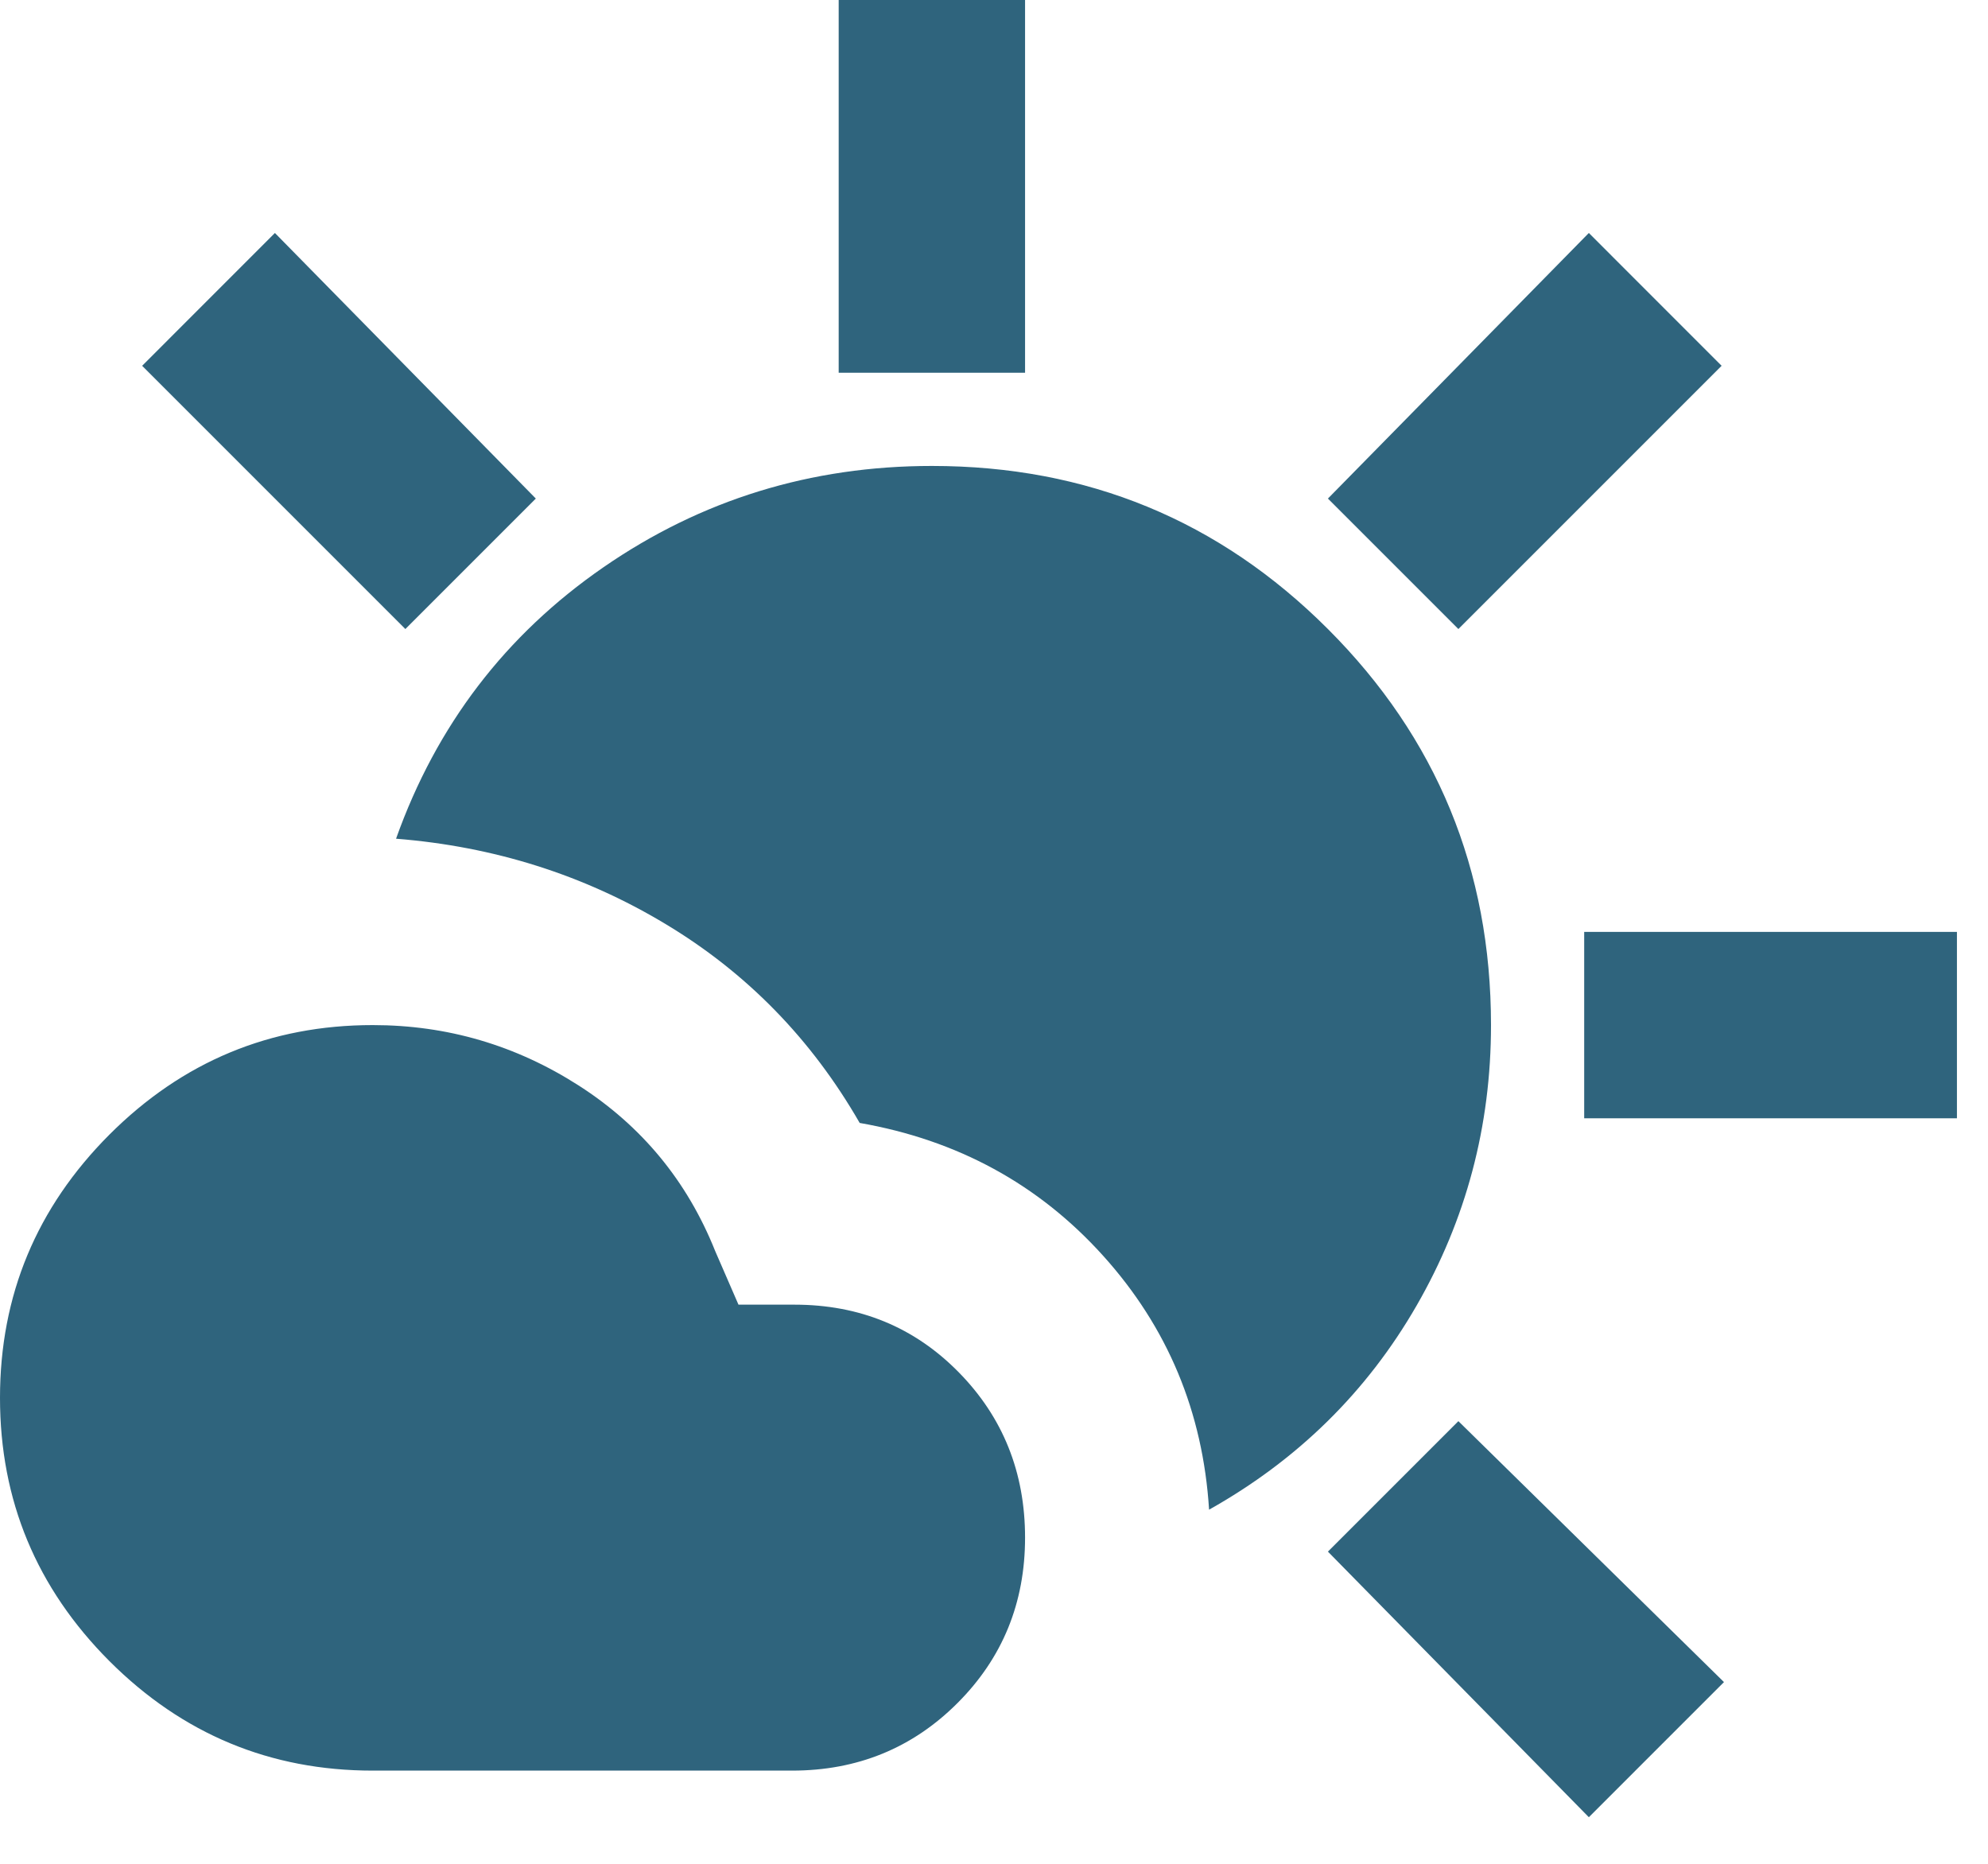
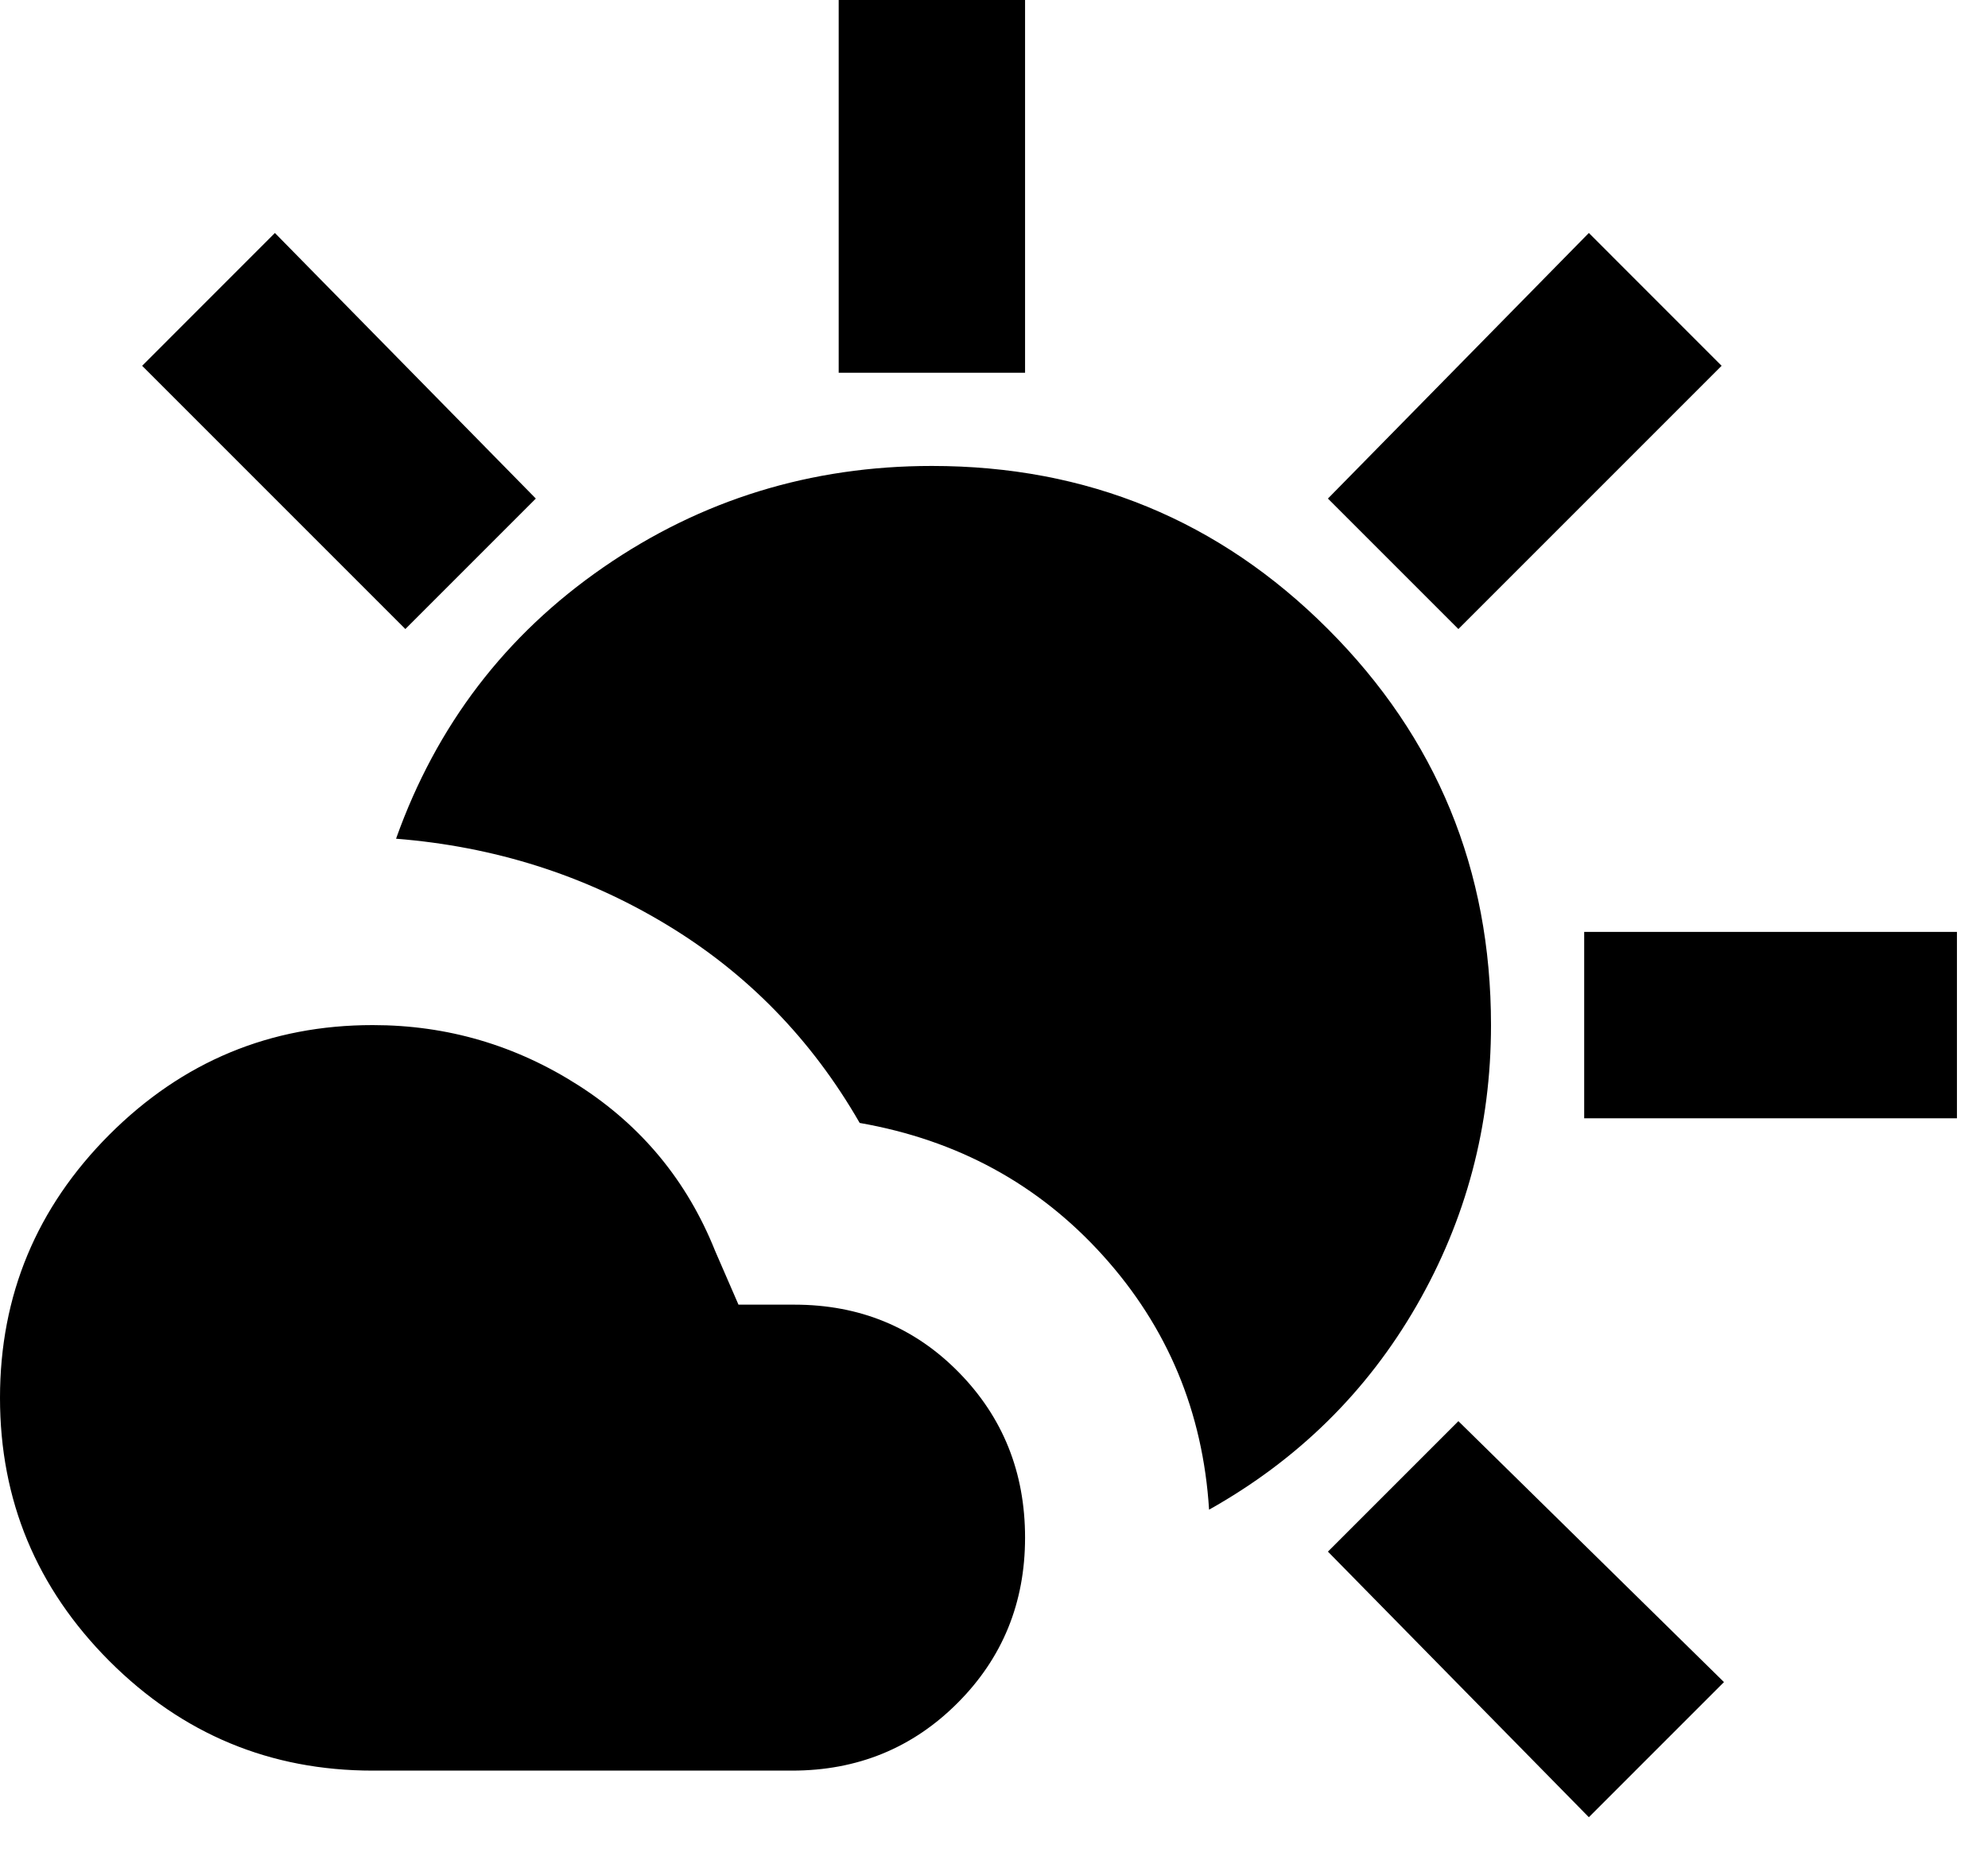
<svg xmlns="http://www.w3.org/2000/svg" width="32" height="30" viewBox="0 0 32 30" fill="none">
-   <path d="M6 28.5C4.35 28.5 2.938 27.913 1.762 26.738C0.588 25.562 0 24.15 0 22.5C0 20.85 0.588 19.438 1.762 18.262C2.938 17.087 4.35 16.5 6 16.5C7.2 16.5 8.306 16.825 9.319 17.475C10.331 18.125 11.062 19.012 11.512 20.137L11.887 21H12.787C13.838 21 14.719 21.363 15.431 22.087C16.144 22.812 16.5 23.7 16.5 24.75C16.5 25.8 16.137 26.688 15.412 27.413C14.688 28.137 13.8 28.5 12.75 28.5H6ZM19.462 24.3C19.363 22.725 18.794 21.363 17.756 20.212C16.719 19.062 15.412 18.35 13.838 18.075C13.062 16.725 12.019 15.656 10.706 14.869C9.394 14.081 7.95 13.625 6.375 13.5C7.025 11.675 8.137 10.219 9.713 9.131C11.287 8.044 13.05 7.5 15 7.5C17.5 7.5 19.625 8.375 21.375 10.125C23.125 11.875 24 14 24 16.5C24 18.125 23.6 19.631 22.8 21.019C22 22.406 20.887 23.5 19.462 24.3ZM13.5 6V0H16.5V6H13.5ZM23.475 10.125L21.375 8.025L25.575 3.75L27.712 5.888L23.475 10.125ZM25.5 18V15H31.5V18H25.5ZM25.575 29.25L21.375 24.975L23.475 22.875L27.75 27.075L25.575 29.25ZM6.525 10.125L2.288 5.888L4.425 3.75L8.625 8.025L6.525 10.125Z" fill="#2F647D" />
+   <path d="M6 28.5C4.35 28.5 2.938 27.913 1.762 26.738C0.588 25.562 0 24.15 0 22.5C0 20.85 0.588 19.438 1.762 18.262C2.938 17.087 4.35 16.5 6 16.5C7.2 16.5 8.306 16.825 9.319 17.475C10.331 18.125 11.062 19.012 11.512 20.137L11.887 21H12.787C13.838 21 14.719 21.363 15.431 22.087C16.144 22.812 16.5 23.7 16.5 24.75C16.5 25.8 16.137 26.688 15.412 27.413C14.688 28.137 13.8 28.5 12.75 28.5H6ZM19.462 24.3C19.363 22.725 18.794 21.363 17.756 20.212C16.719 19.062 15.412 18.35 13.838 18.075C13.062 16.725 12.019 15.656 10.706 14.869C9.394 14.081 7.95 13.625 6.375 13.5C7.025 11.675 8.137 10.219 9.713 9.131C11.287 8.044 13.05 7.5 15 7.5C17.5 7.5 19.625 8.375 21.375 10.125C23.125 11.875 24 14 24 16.5C24 18.125 23.6 19.631 22.8 21.019C22 22.406 20.887 23.5 19.462 24.3ZM13.5 6V0H16.5V6H13.5ZM23.475 10.125L21.375 8.025L25.575 3.75L27.712 5.888L23.475 10.125ZM25.5 18V15H31.5V18H25.5ZM25.575 29.25L21.375 24.975L23.475 22.875L27.75 27.075L25.575 29.25ZM6.525 10.125L2.288 5.888L4.425 3.75L8.625 8.025L6.525 10.125Z" fill="currentColor" />
</svg>
